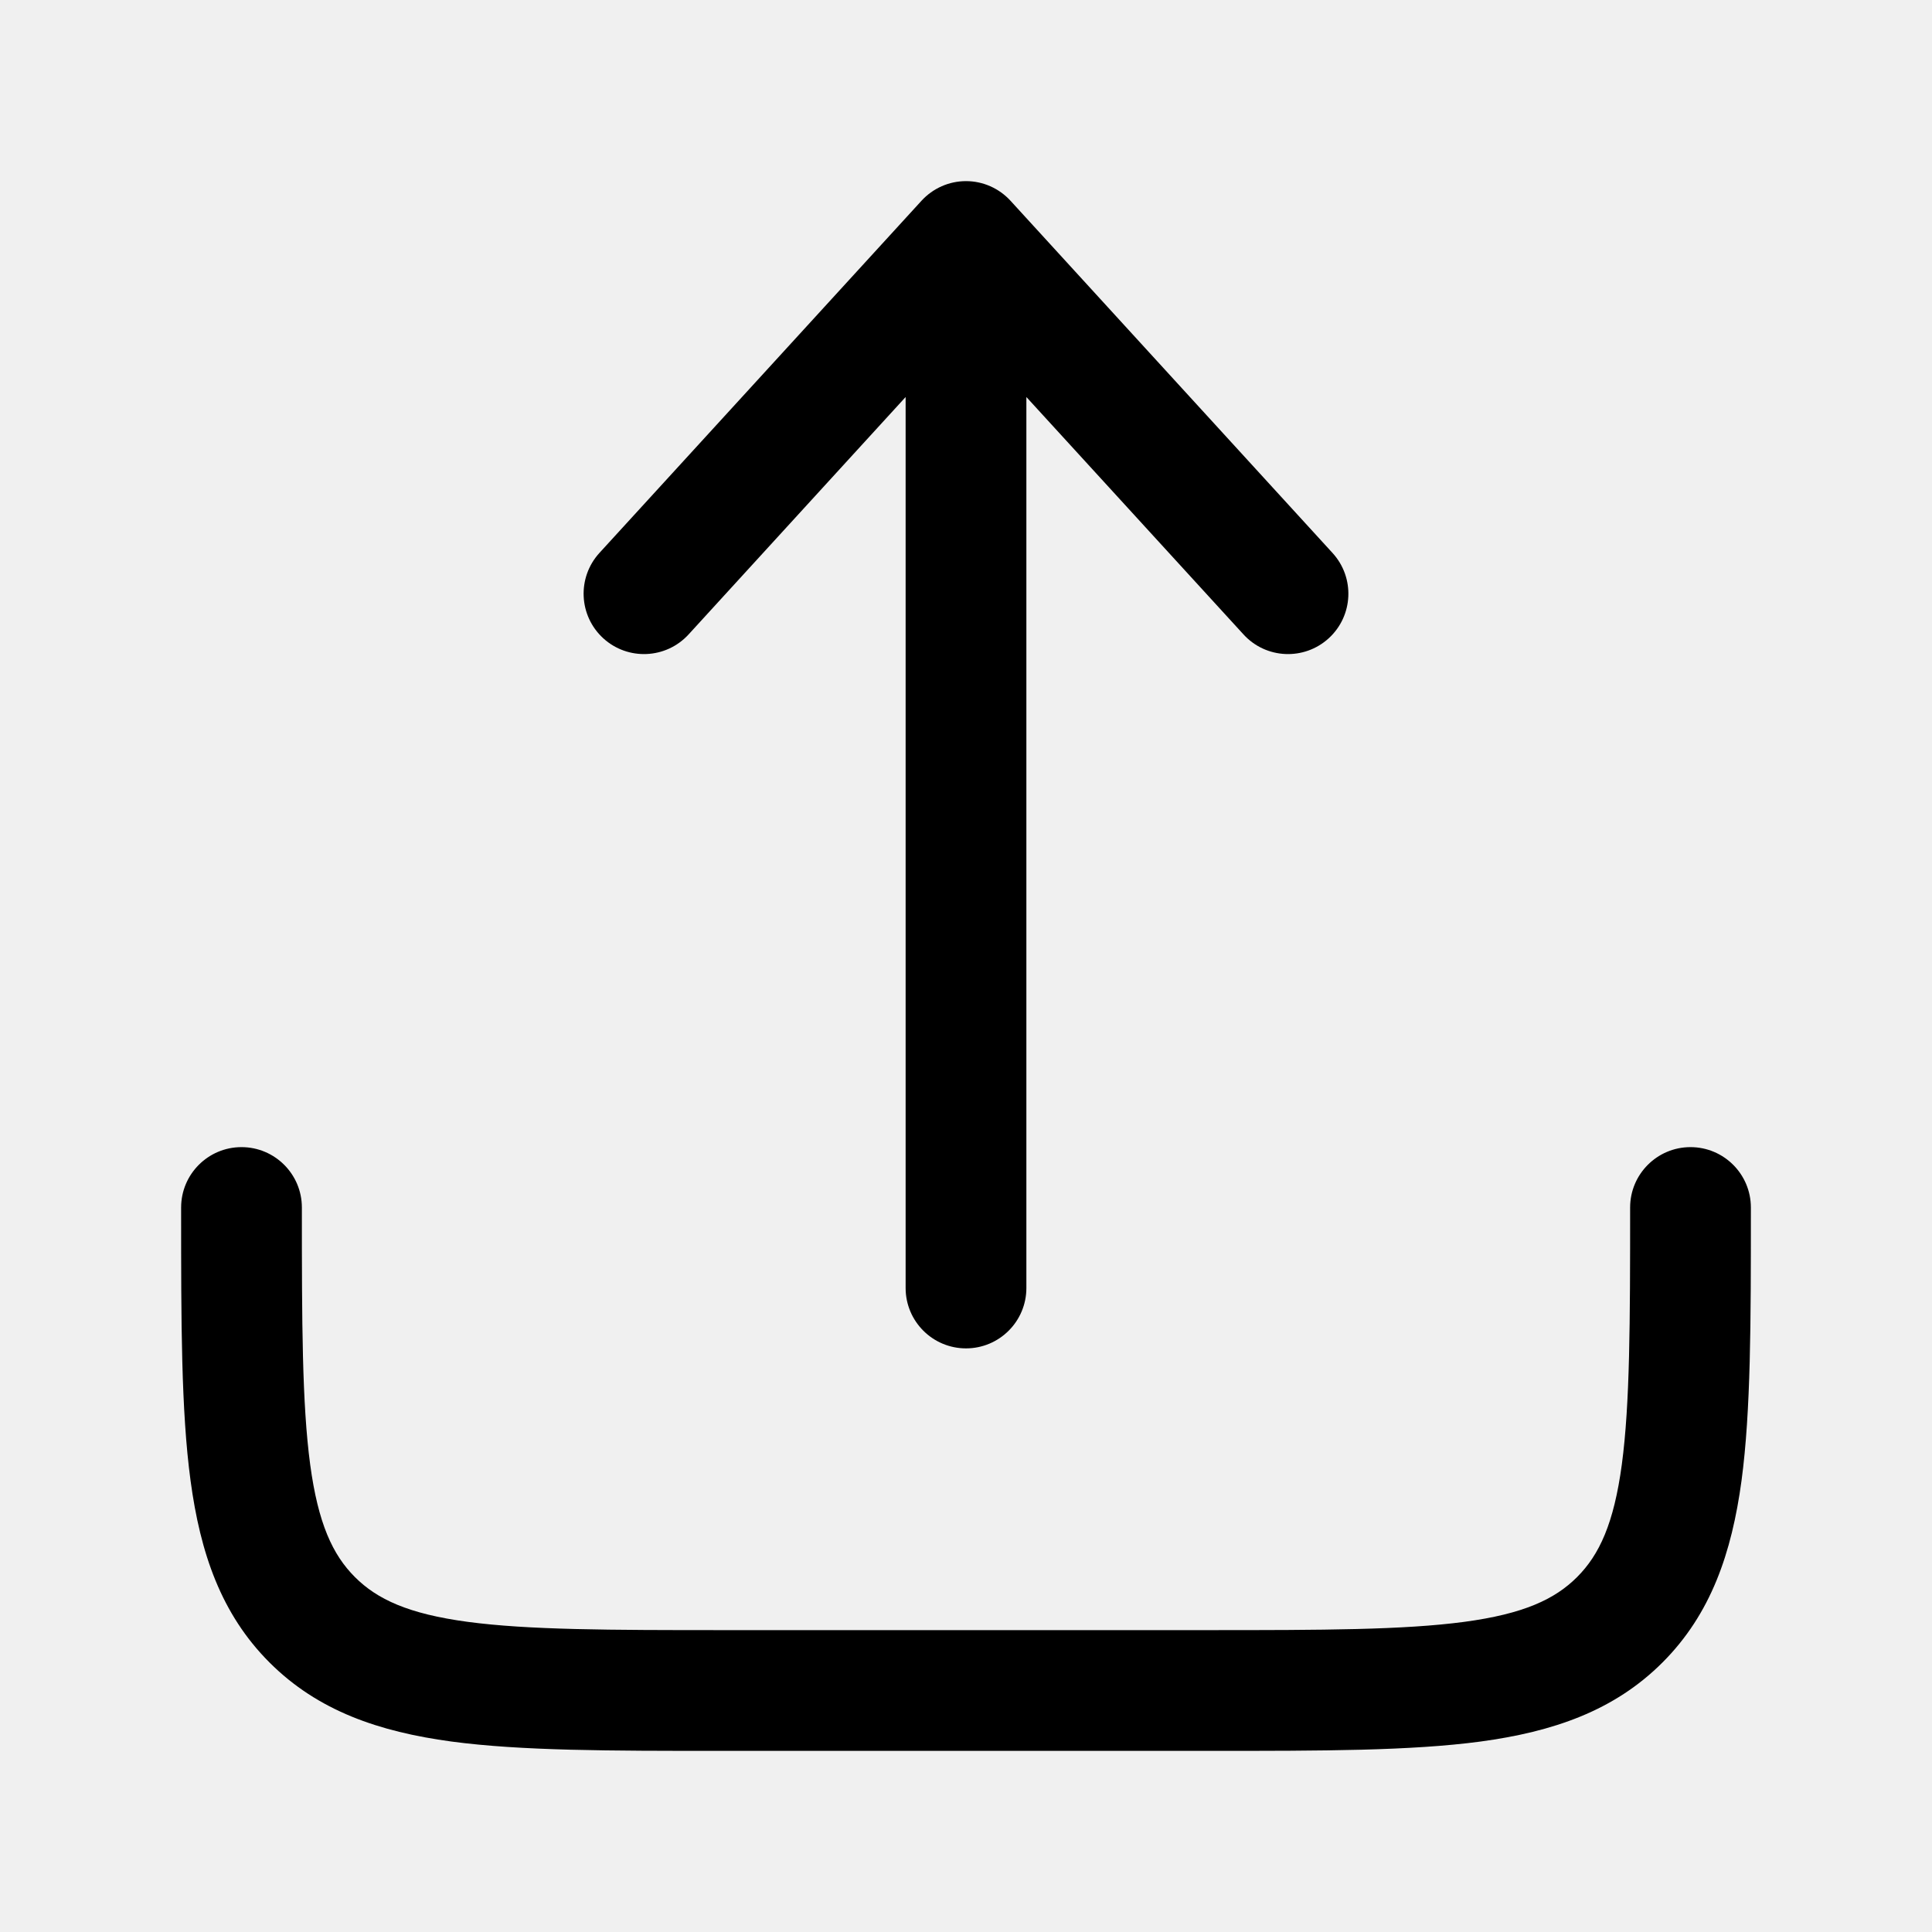
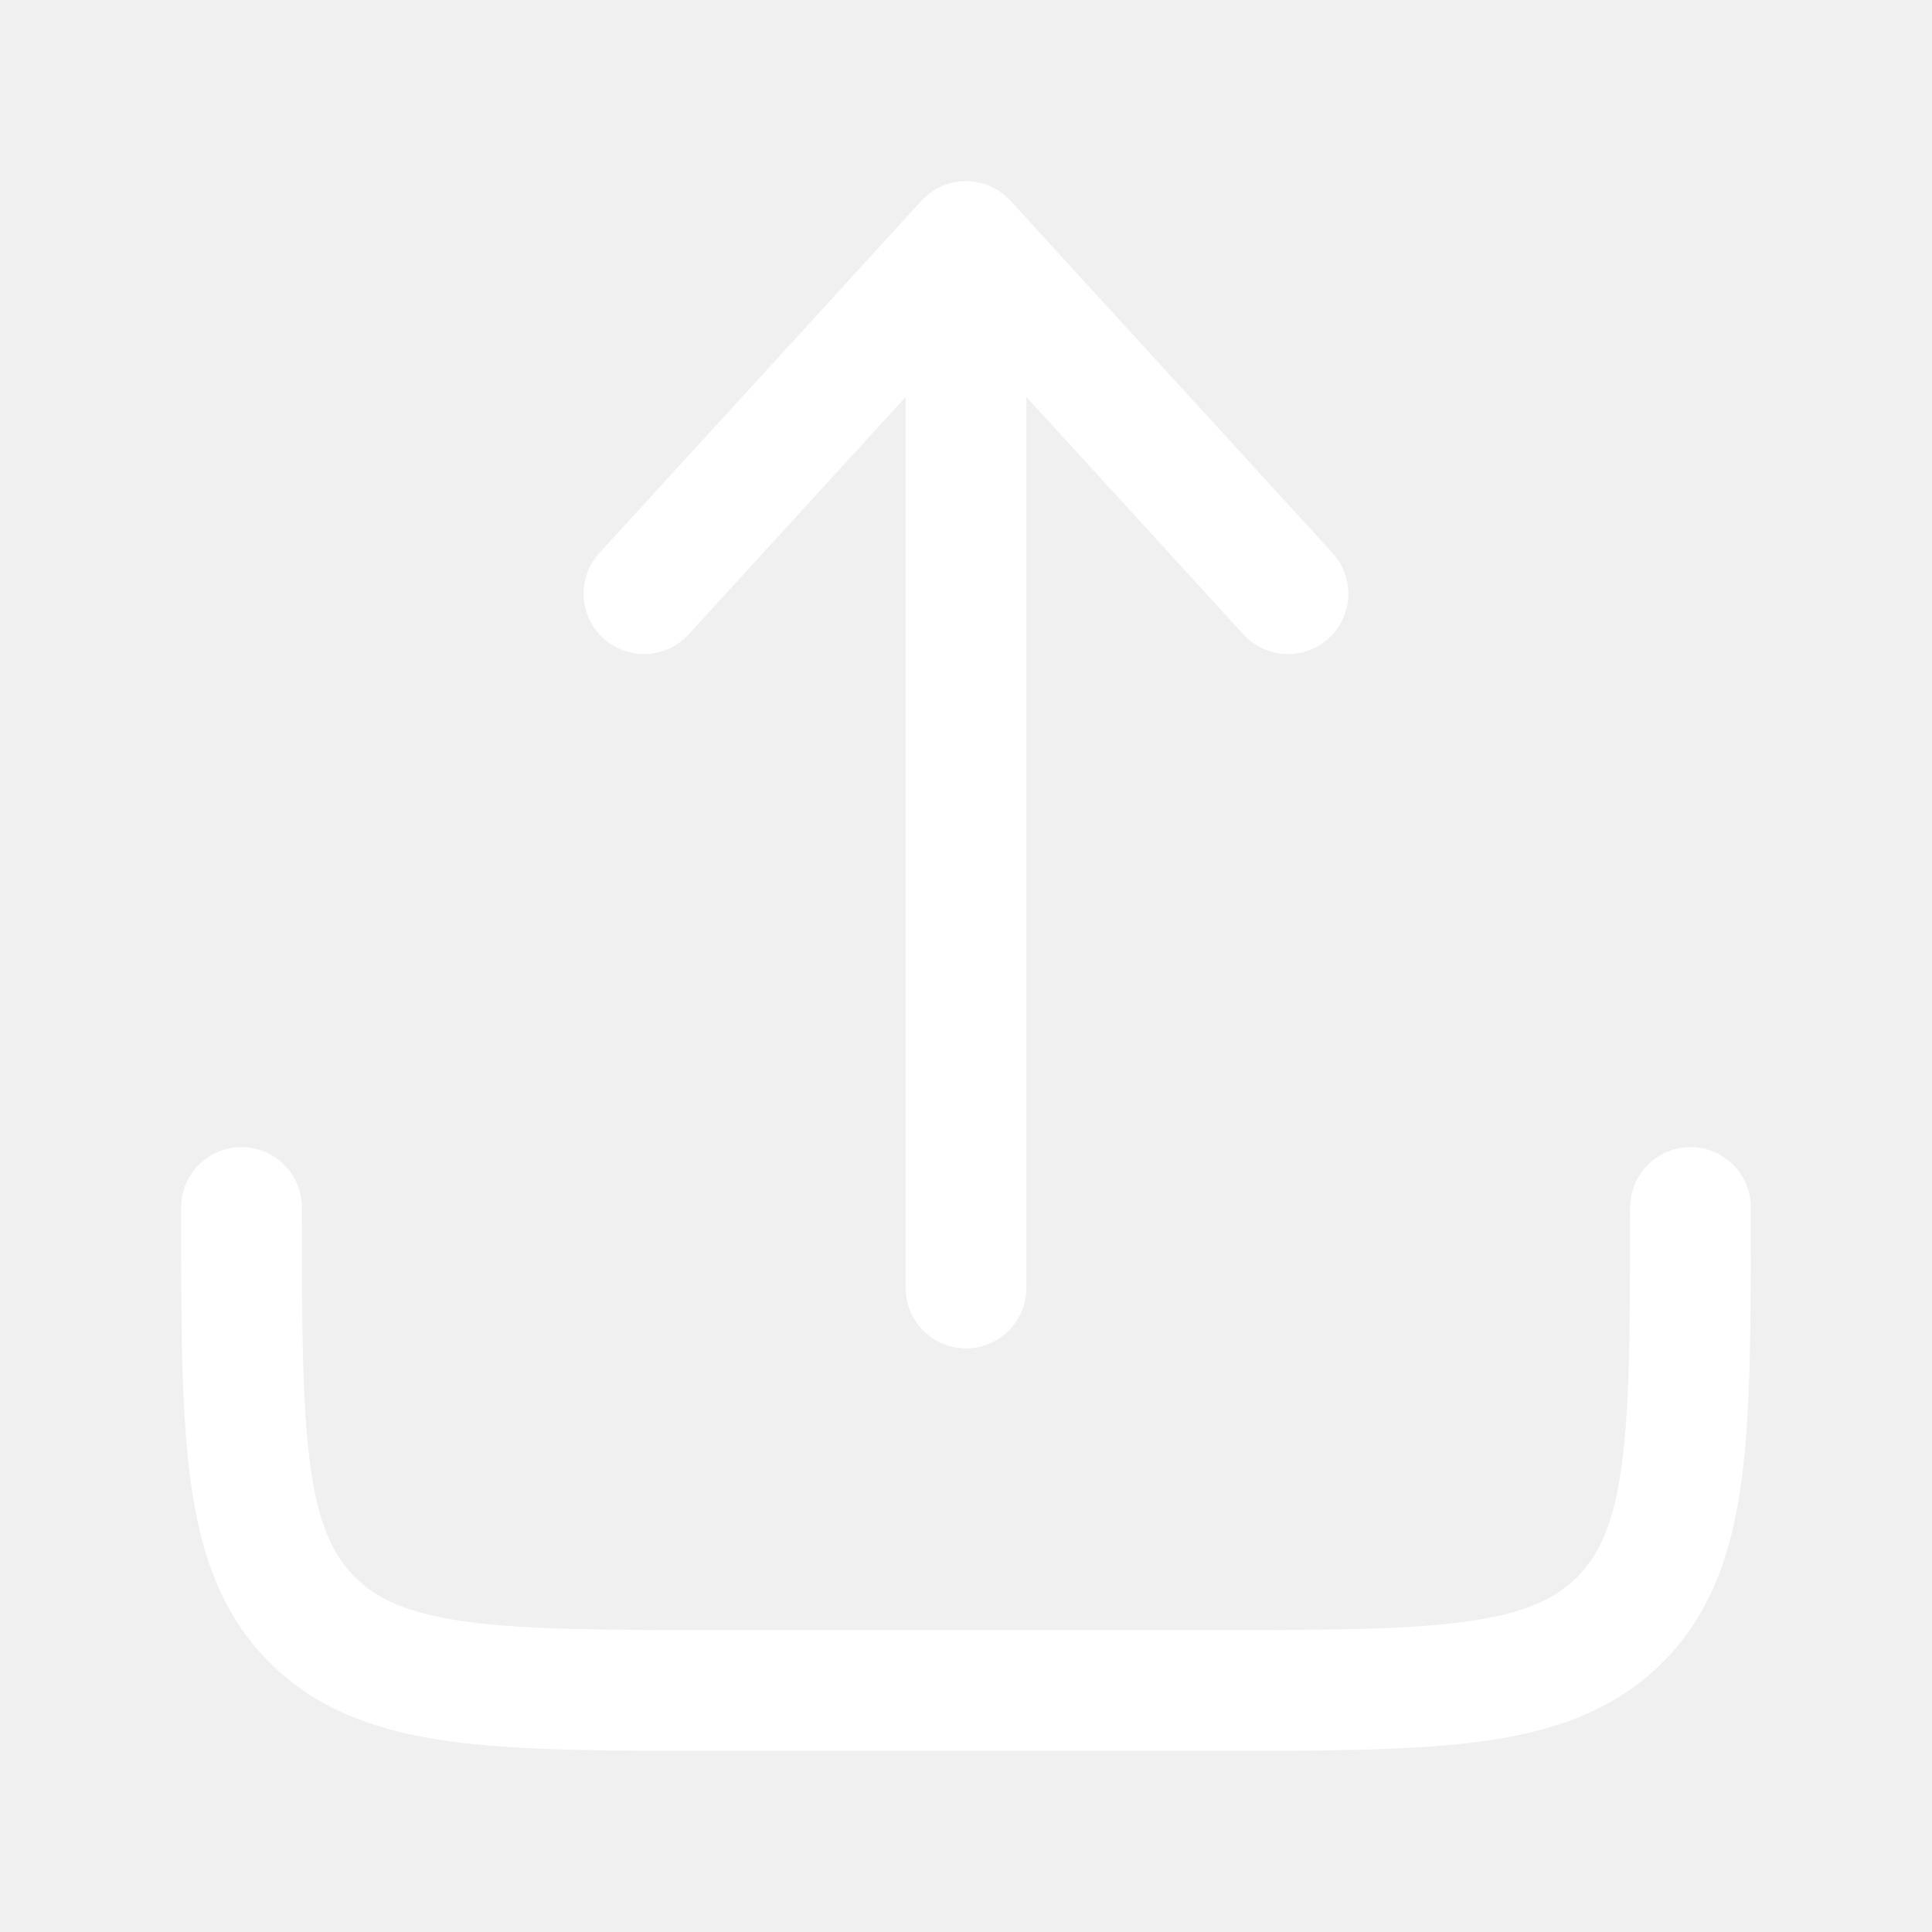
<svg xmlns="http://www.w3.org/2000/svg" viewBox="0 0 24 24" fill="none">
  <g id="SVGRepo_bgCarrier" stroke-width="0" />
  <g id="SVGRepo_tracerCarrier" stroke-linecap="round" stroke-linejoin="round" />
  <g id="SVGRepo_iconCarrier">
-     <path d="M12.553 2.494C12.411 2.339 12.211 2.25 12 2.25C11.789 2.25 11.589 2.339 11.447 2.494L7.446 6.869C7.167 7.175 7.188 7.649 7.494 7.929C7.8 8.208 8.274 8.187 8.554 7.881L11.25 4.932V16C11.25 16.414 11.586 16.75 12 16.75C12.414 16.75 12.75 16.414 12.75 16V4.932L15.447 7.881C15.726 8.187 16.2 8.208 16.506 7.929C16.812 7.649 16.833 7.175 16.553 6.869L12.553 2.494Z" fill="#000000" />
-     <path d="M3.75 15C3.75 14.586 3.414 14.25 3 14.25C2.586 14.25 2.25 14.586 2.25 15V15.055C2.25 16.422 2.25 17.525 2.367 18.392C2.488 19.292 2.746 20.05 3.348 20.652C3.95 21.254 4.708 21.512 5.608 21.634C6.475 21.75 7.578 21.75 8.945 21.75H15.055C16.422 21.75 17.525 21.75 18.392 21.634C19.292 21.512 20.05 21.254 20.652 20.652C21.254 20.05 21.512 19.292 21.634 18.392C21.75 17.525 21.75 16.422 21.75 15.055V15C21.75 14.586 21.414 14.25 21 14.25C20.586 14.25 20.25 14.586 20.25 15C20.25 16.435 20.248 17.436 20.147 18.192C20.048 18.926 19.868 19.314 19.591 19.591C19.314 19.868 18.926 20.048 18.192 20.147C17.436 20.248 16.435 20.25 15 20.25H9C7.565 20.25 6.563 20.248 5.808 20.147C5.074 20.048 4.686 19.868 4.409 19.591C4.132 19.314 3.952 18.926 3.853 18.192C3.752 17.436 3.75 16.435 3.75 15Z" fill="#000000" />
+     <path d="M12.553 2.494C12.411 2.339 12.211 2.25 12 2.25C11.789 2.25 11.589 2.339 11.447 2.494L7.446 6.869C7.167 7.175 7.188 7.649 7.494 7.929C7.8 8.208 8.274 8.187 8.554 7.881L11.25 4.932V16C11.25 16.414 11.586 16.75 12 16.75C12.414 16.75 12.75 16.414 12.75 16V4.932L15.447 7.881C15.726 8.187 16.2 8.208 16.506 7.929C16.812 7.649 16.833 7.175 16.553 6.869L12.553 2.494Z" fill="#ffffff" />
+     <path d="M3.75 15C3.75 14.586 3.414 14.25 3 14.25C2.586 14.25 2.25 14.586 2.25 15V15.055C2.25 16.422 2.25 17.525 2.367 18.392C2.488 19.292 2.746 20.05 3.348 20.652C3.95 21.254 4.708 21.512 5.608 21.634C6.475 21.75 7.578 21.75 8.945 21.75H15.055C16.422 21.75 17.525 21.75 18.392 21.634C19.292 21.512 20.05 21.254 20.652 20.652C21.254 20.05 21.512 19.292 21.634 18.392C21.75 17.525 21.75 16.422 21.75 15.055V15C21.75 14.586 21.414 14.25 21 14.25C20.586 14.25 20.25 14.586 20.25 15C20.25 16.435 20.248 17.436 20.147 18.192C20.048 18.926 19.868 19.314 19.591 19.591C19.314 19.868 18.926 20.048 18.192 20.147C17.436 20.248 16.435 20.25 15 20.25H9C7.565 20.25 6.563 20.248 5.808 20.147C5.074 20.048 4.686 19.868 4.409 19.591C4.132 19.314 3.952 18.926 3.853 18.192C3.752 17.436 3.75 16.435 3.75 15Z" fill="#ffffff" />
  </g>
</svg>
